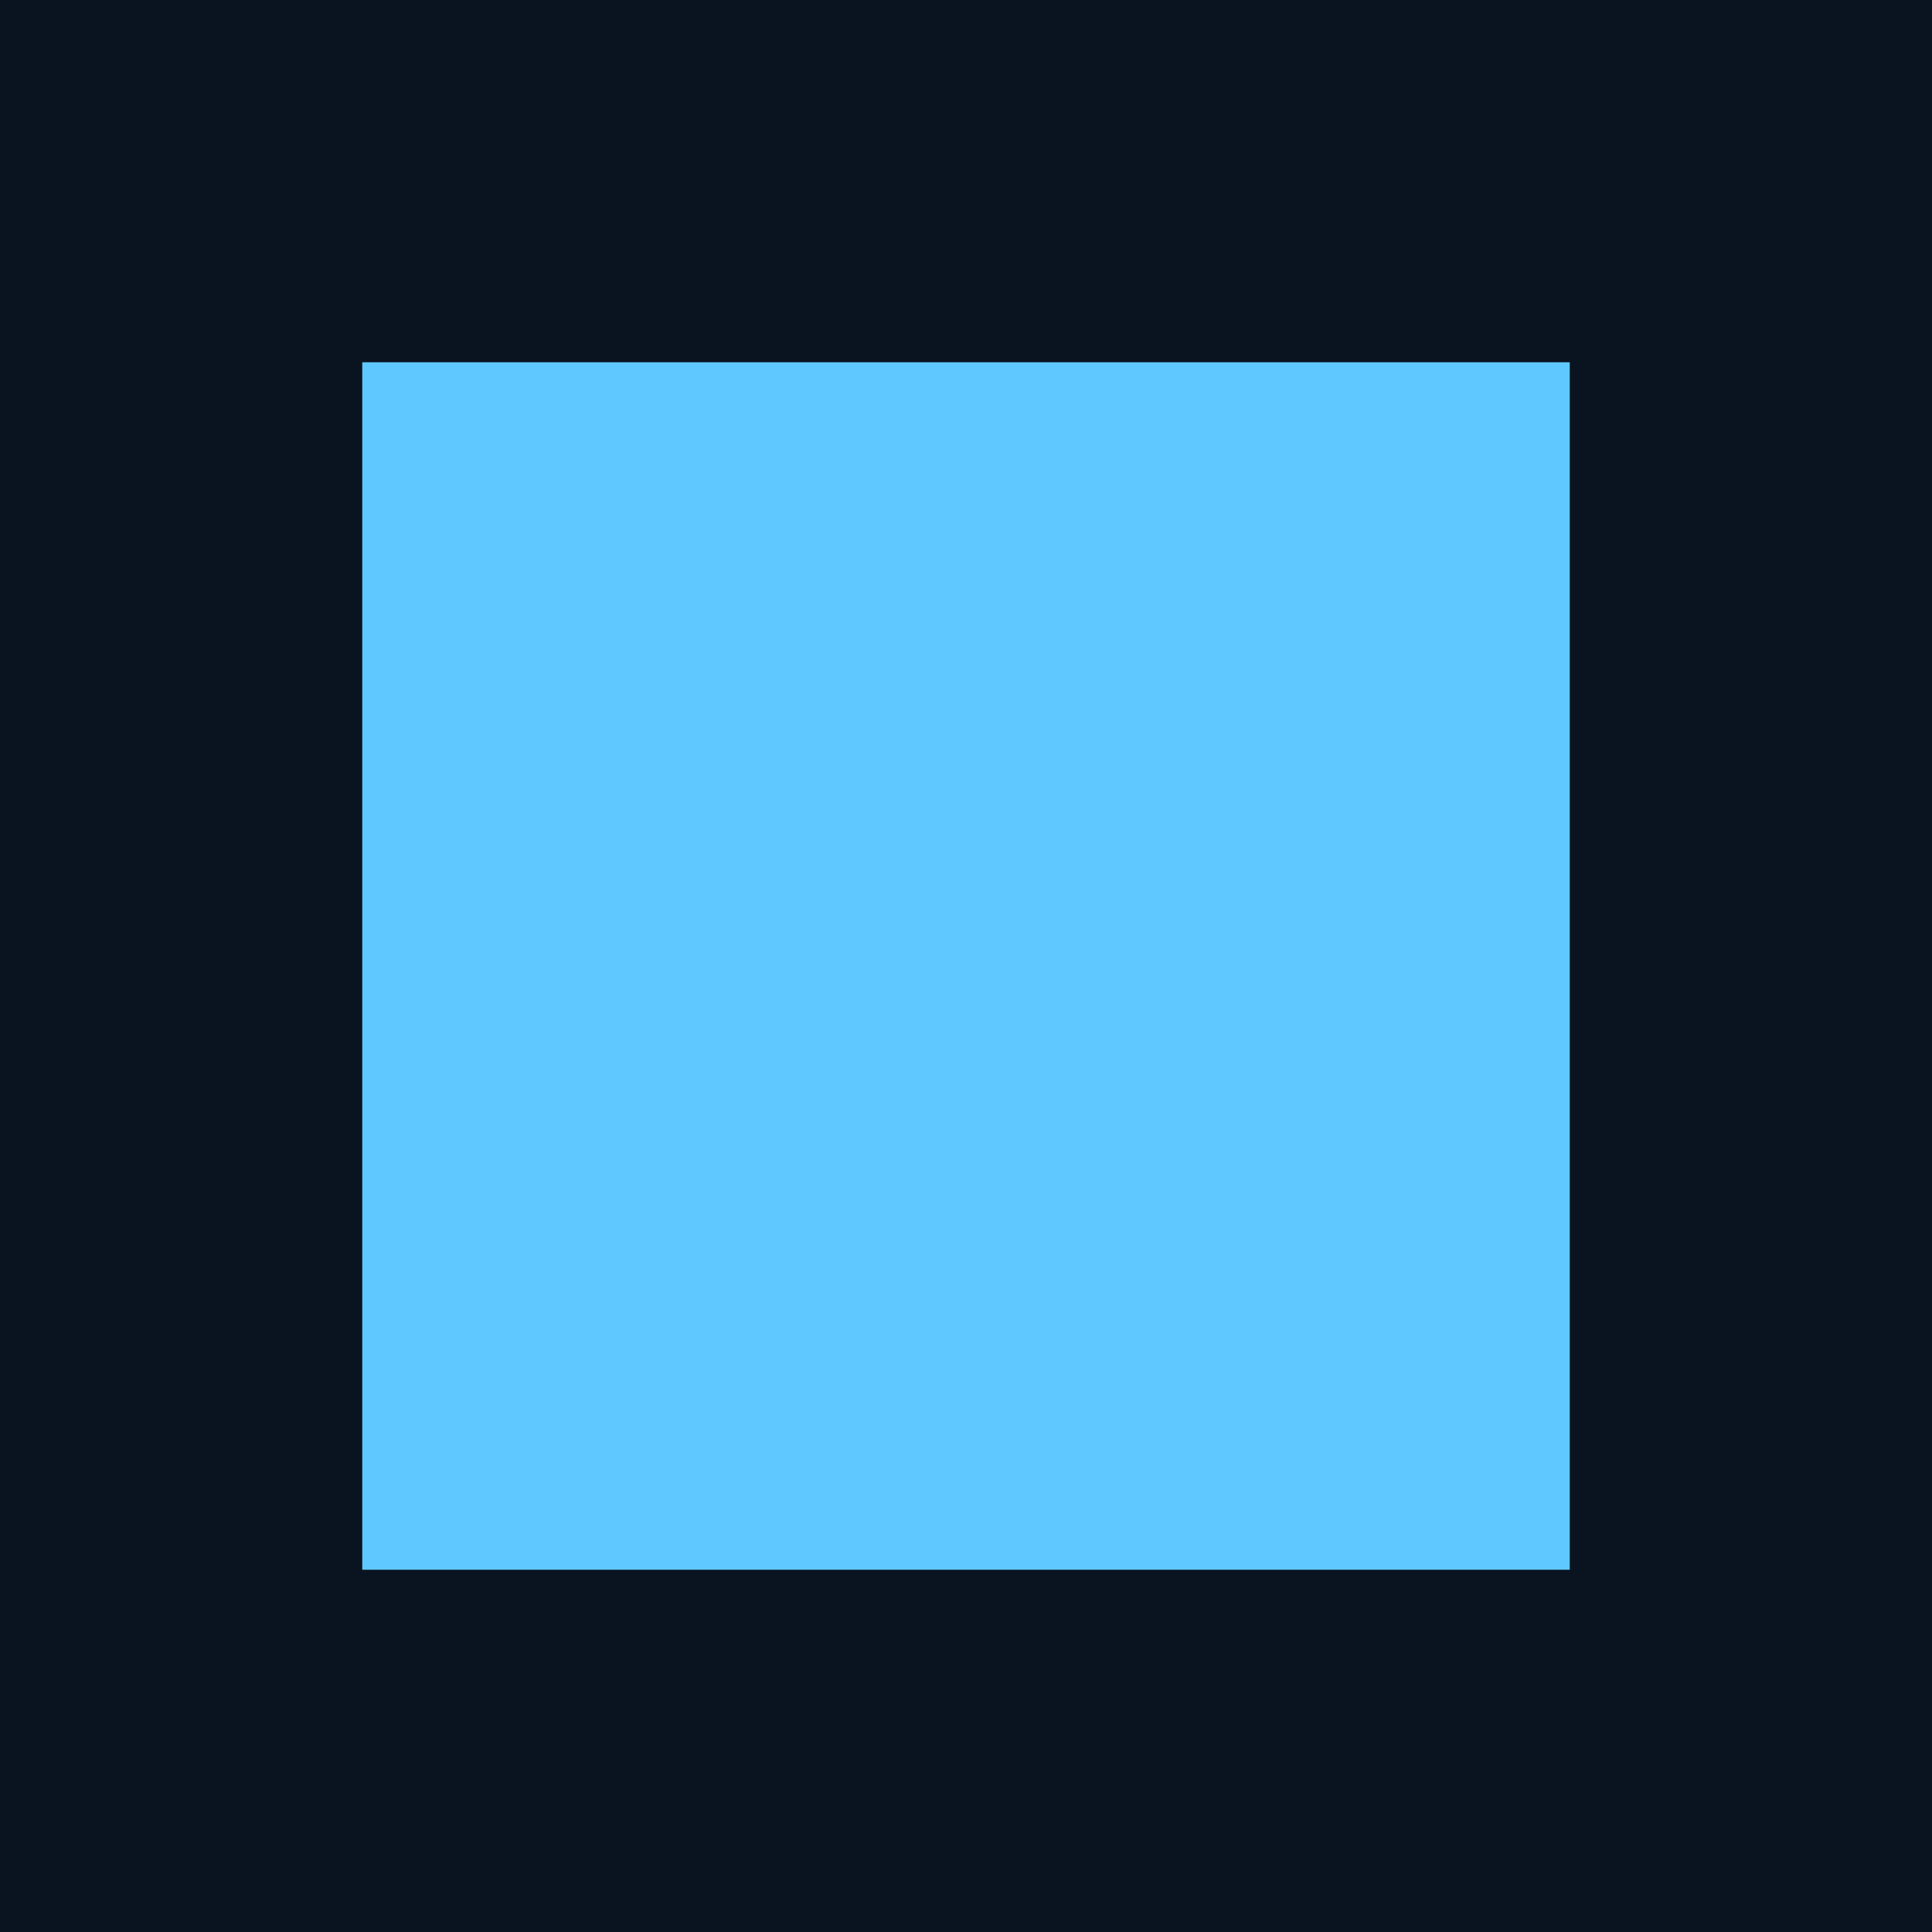
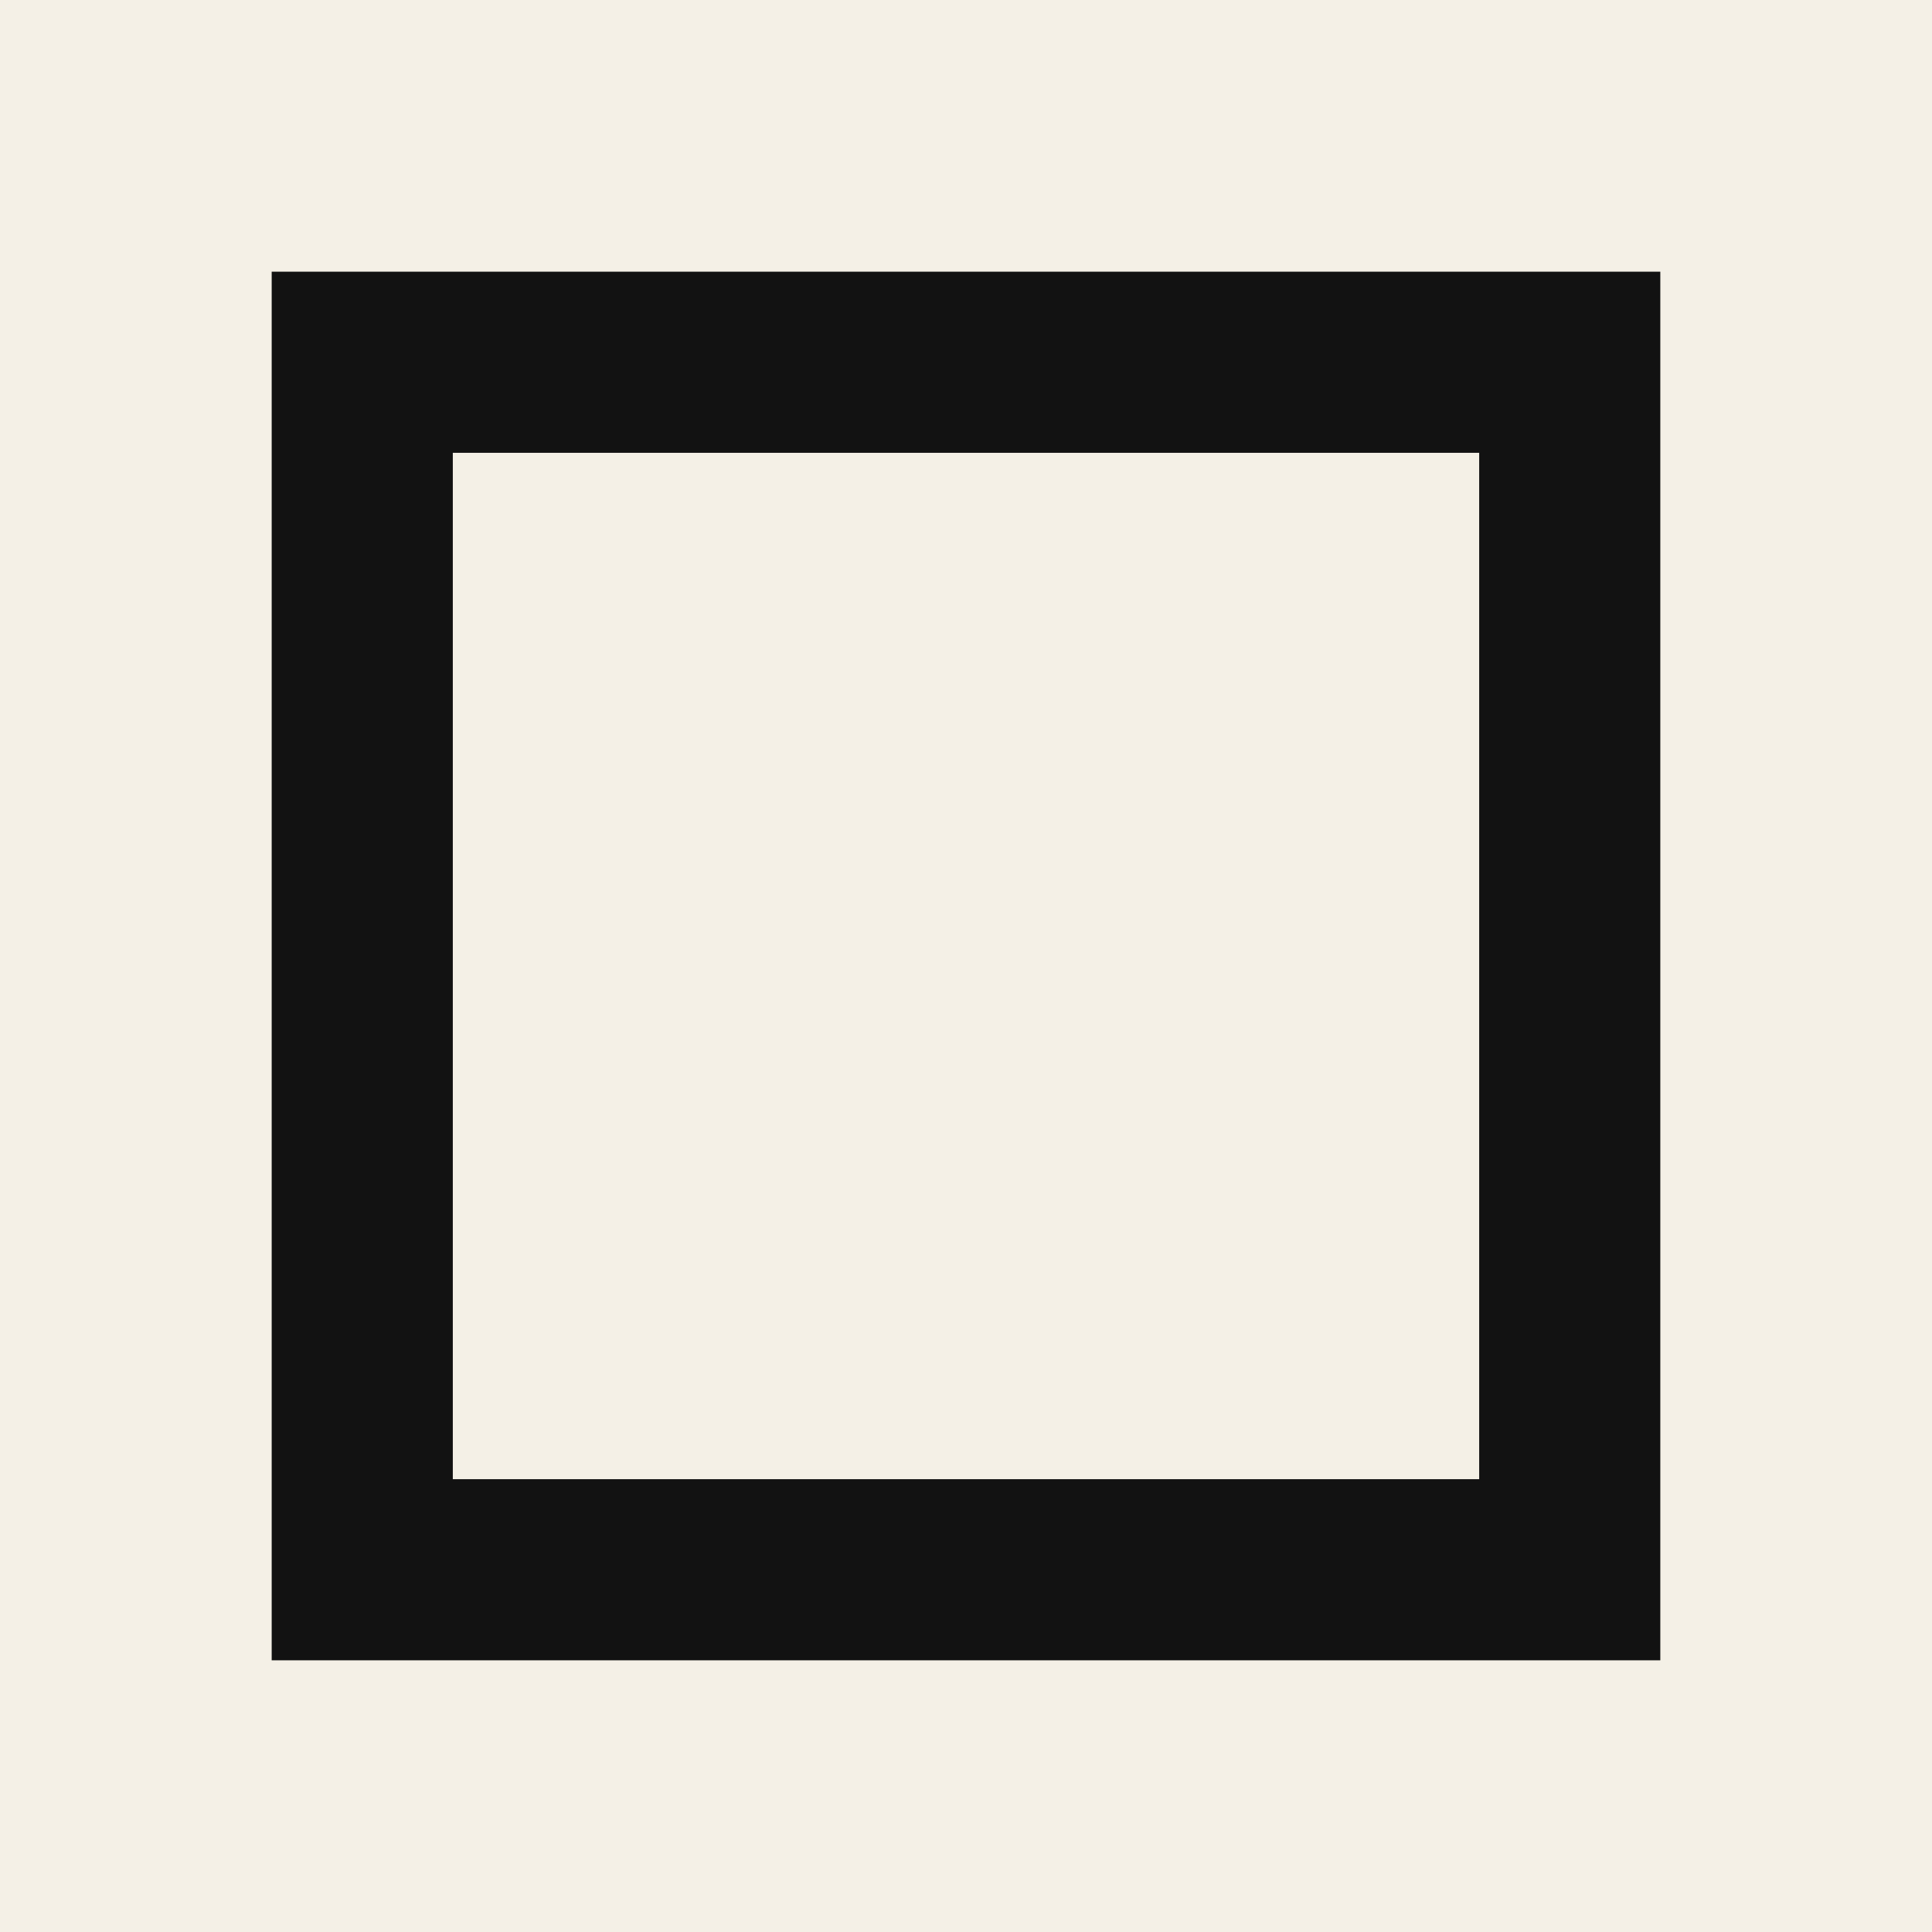
- <svg xmlns="http://www.w3.org/2000/svg" viewBox="0 0 32 32" role="img" aria-label="方界深空">
-   <rect width="32" height="32" fill="#0a1420" />
-   <rect x="6" y="6" width="20" height="20" fill="#5ec8ff" />
+ <svg xmlns="http://www.w3.org/2000/svg" viewBox="0 0 32 32" role="img" aria-label="Voxel Horizon">
+   <rect width="32" height="32" fill="#f4f0e6" />
+   <rect x="6" y="6" width="20" height="20" fill="none" stroke="#121212" stroke-width="3" />
</svg>
